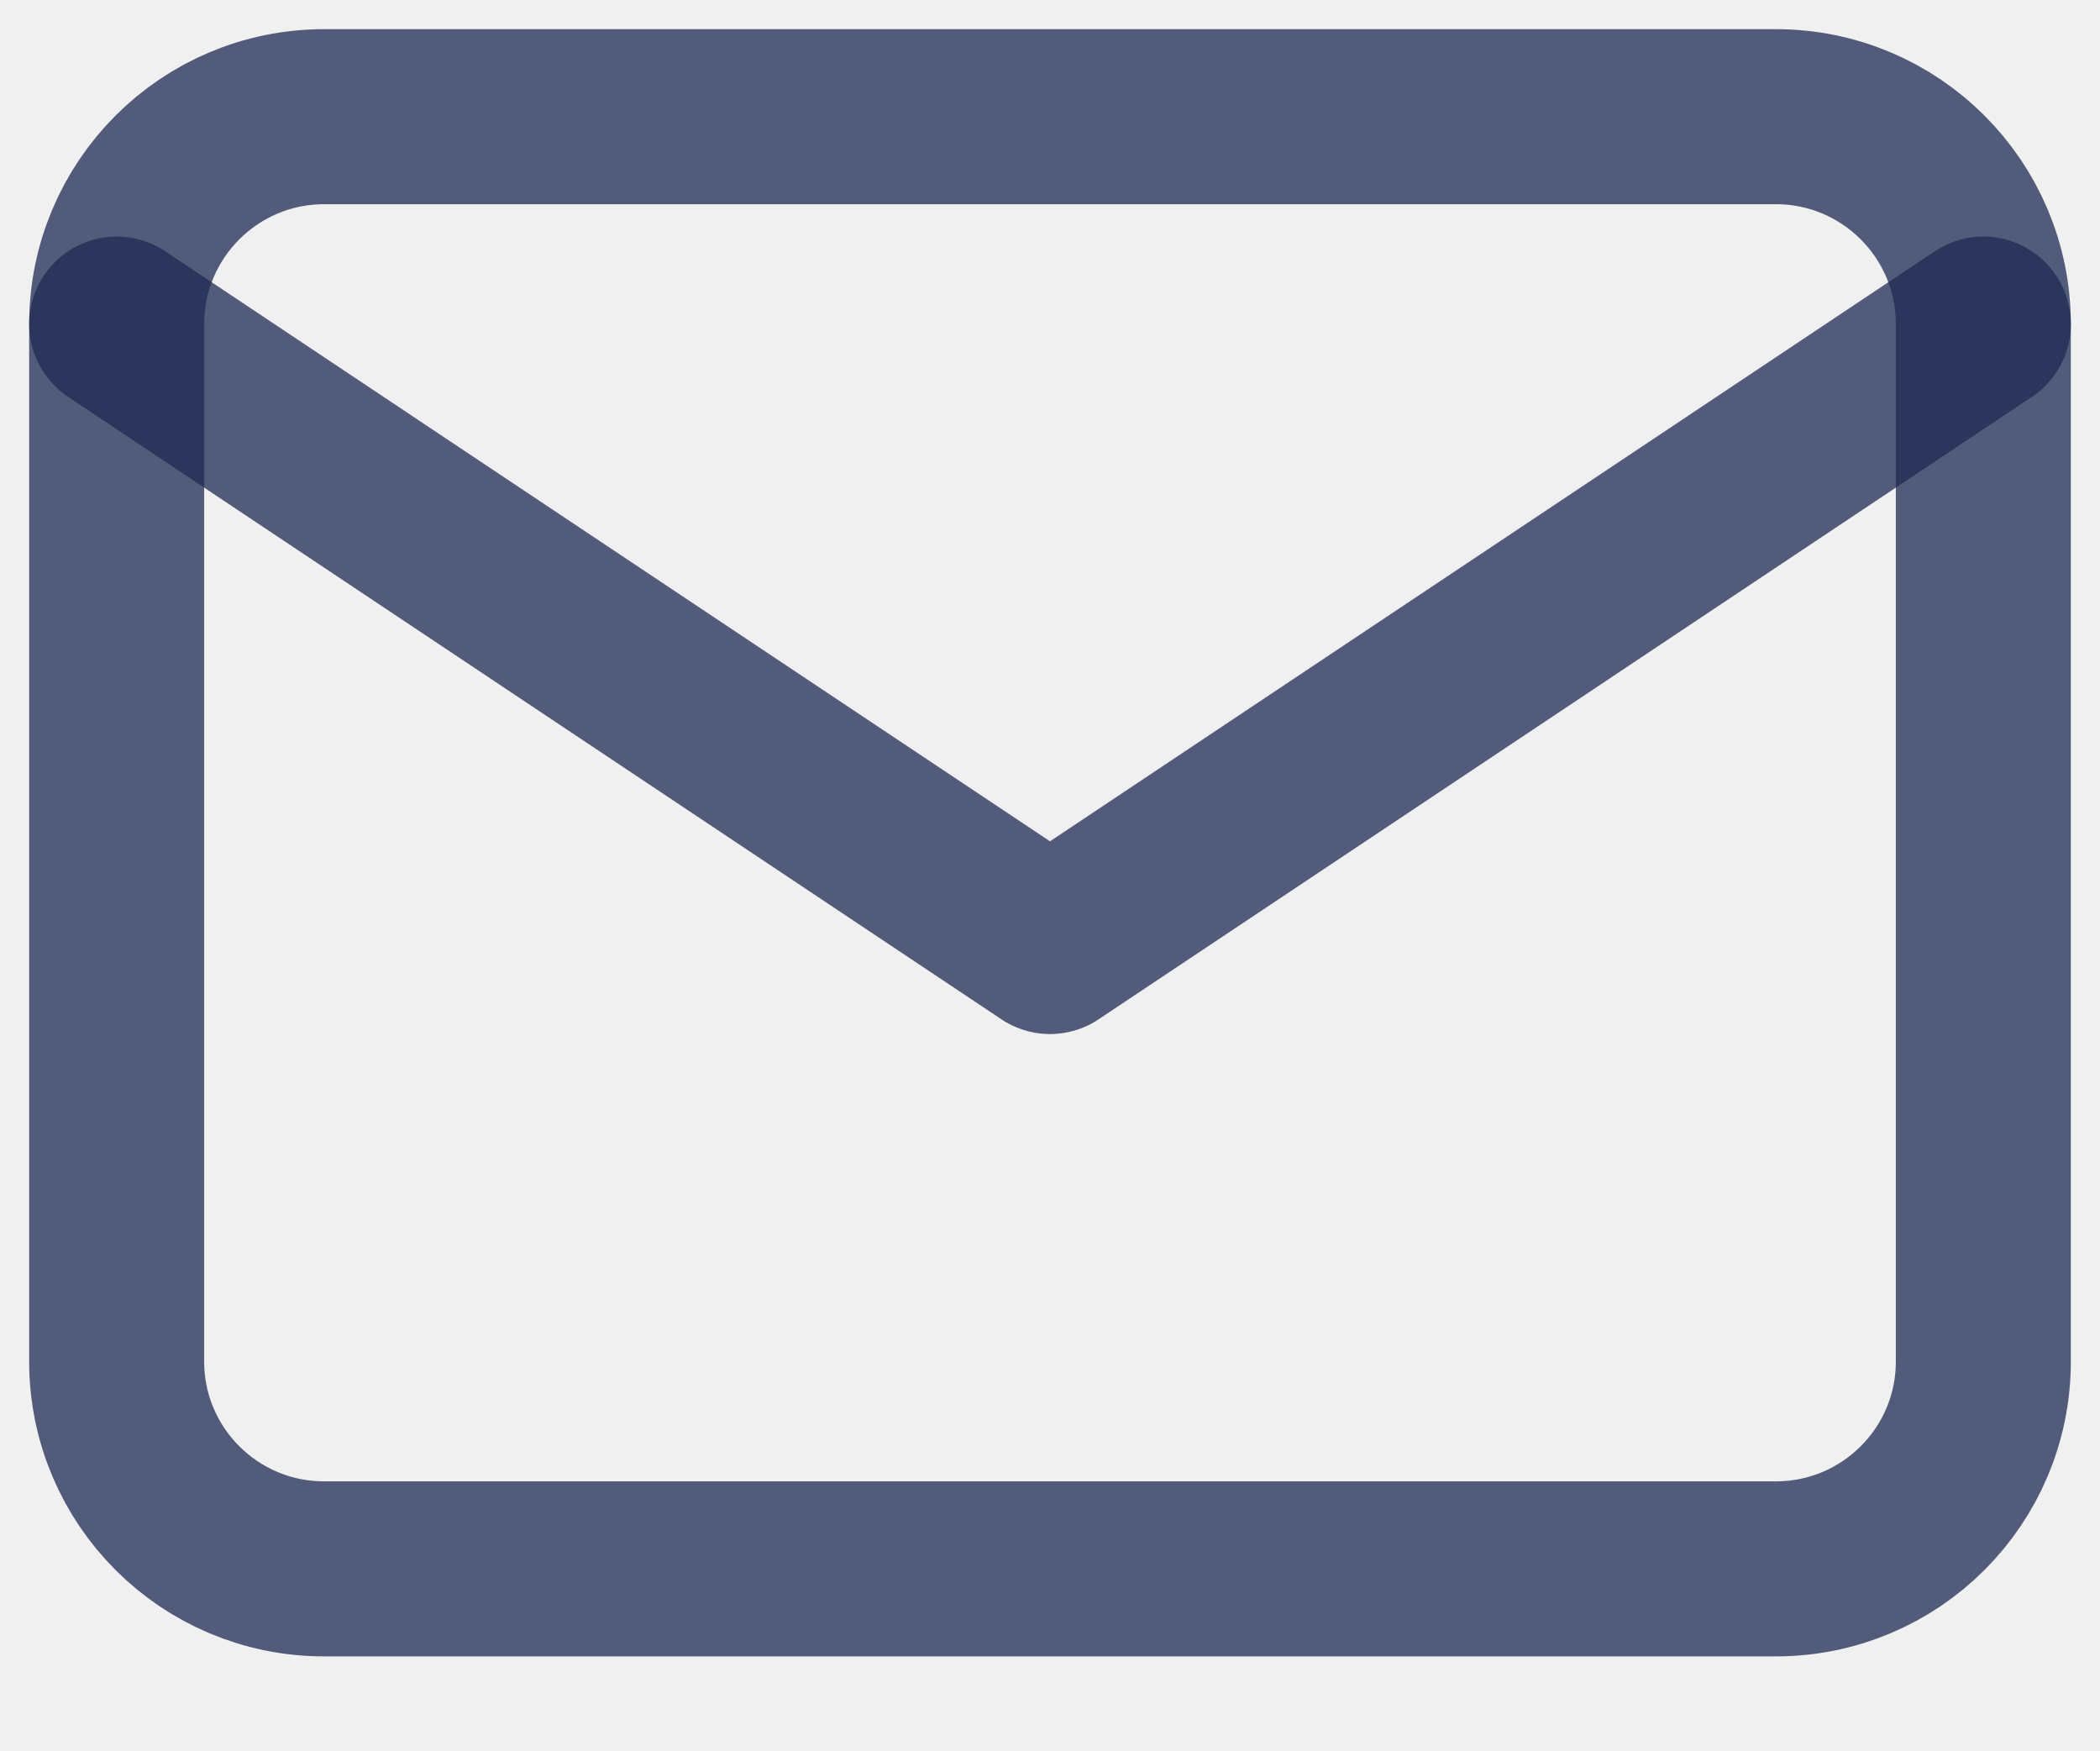
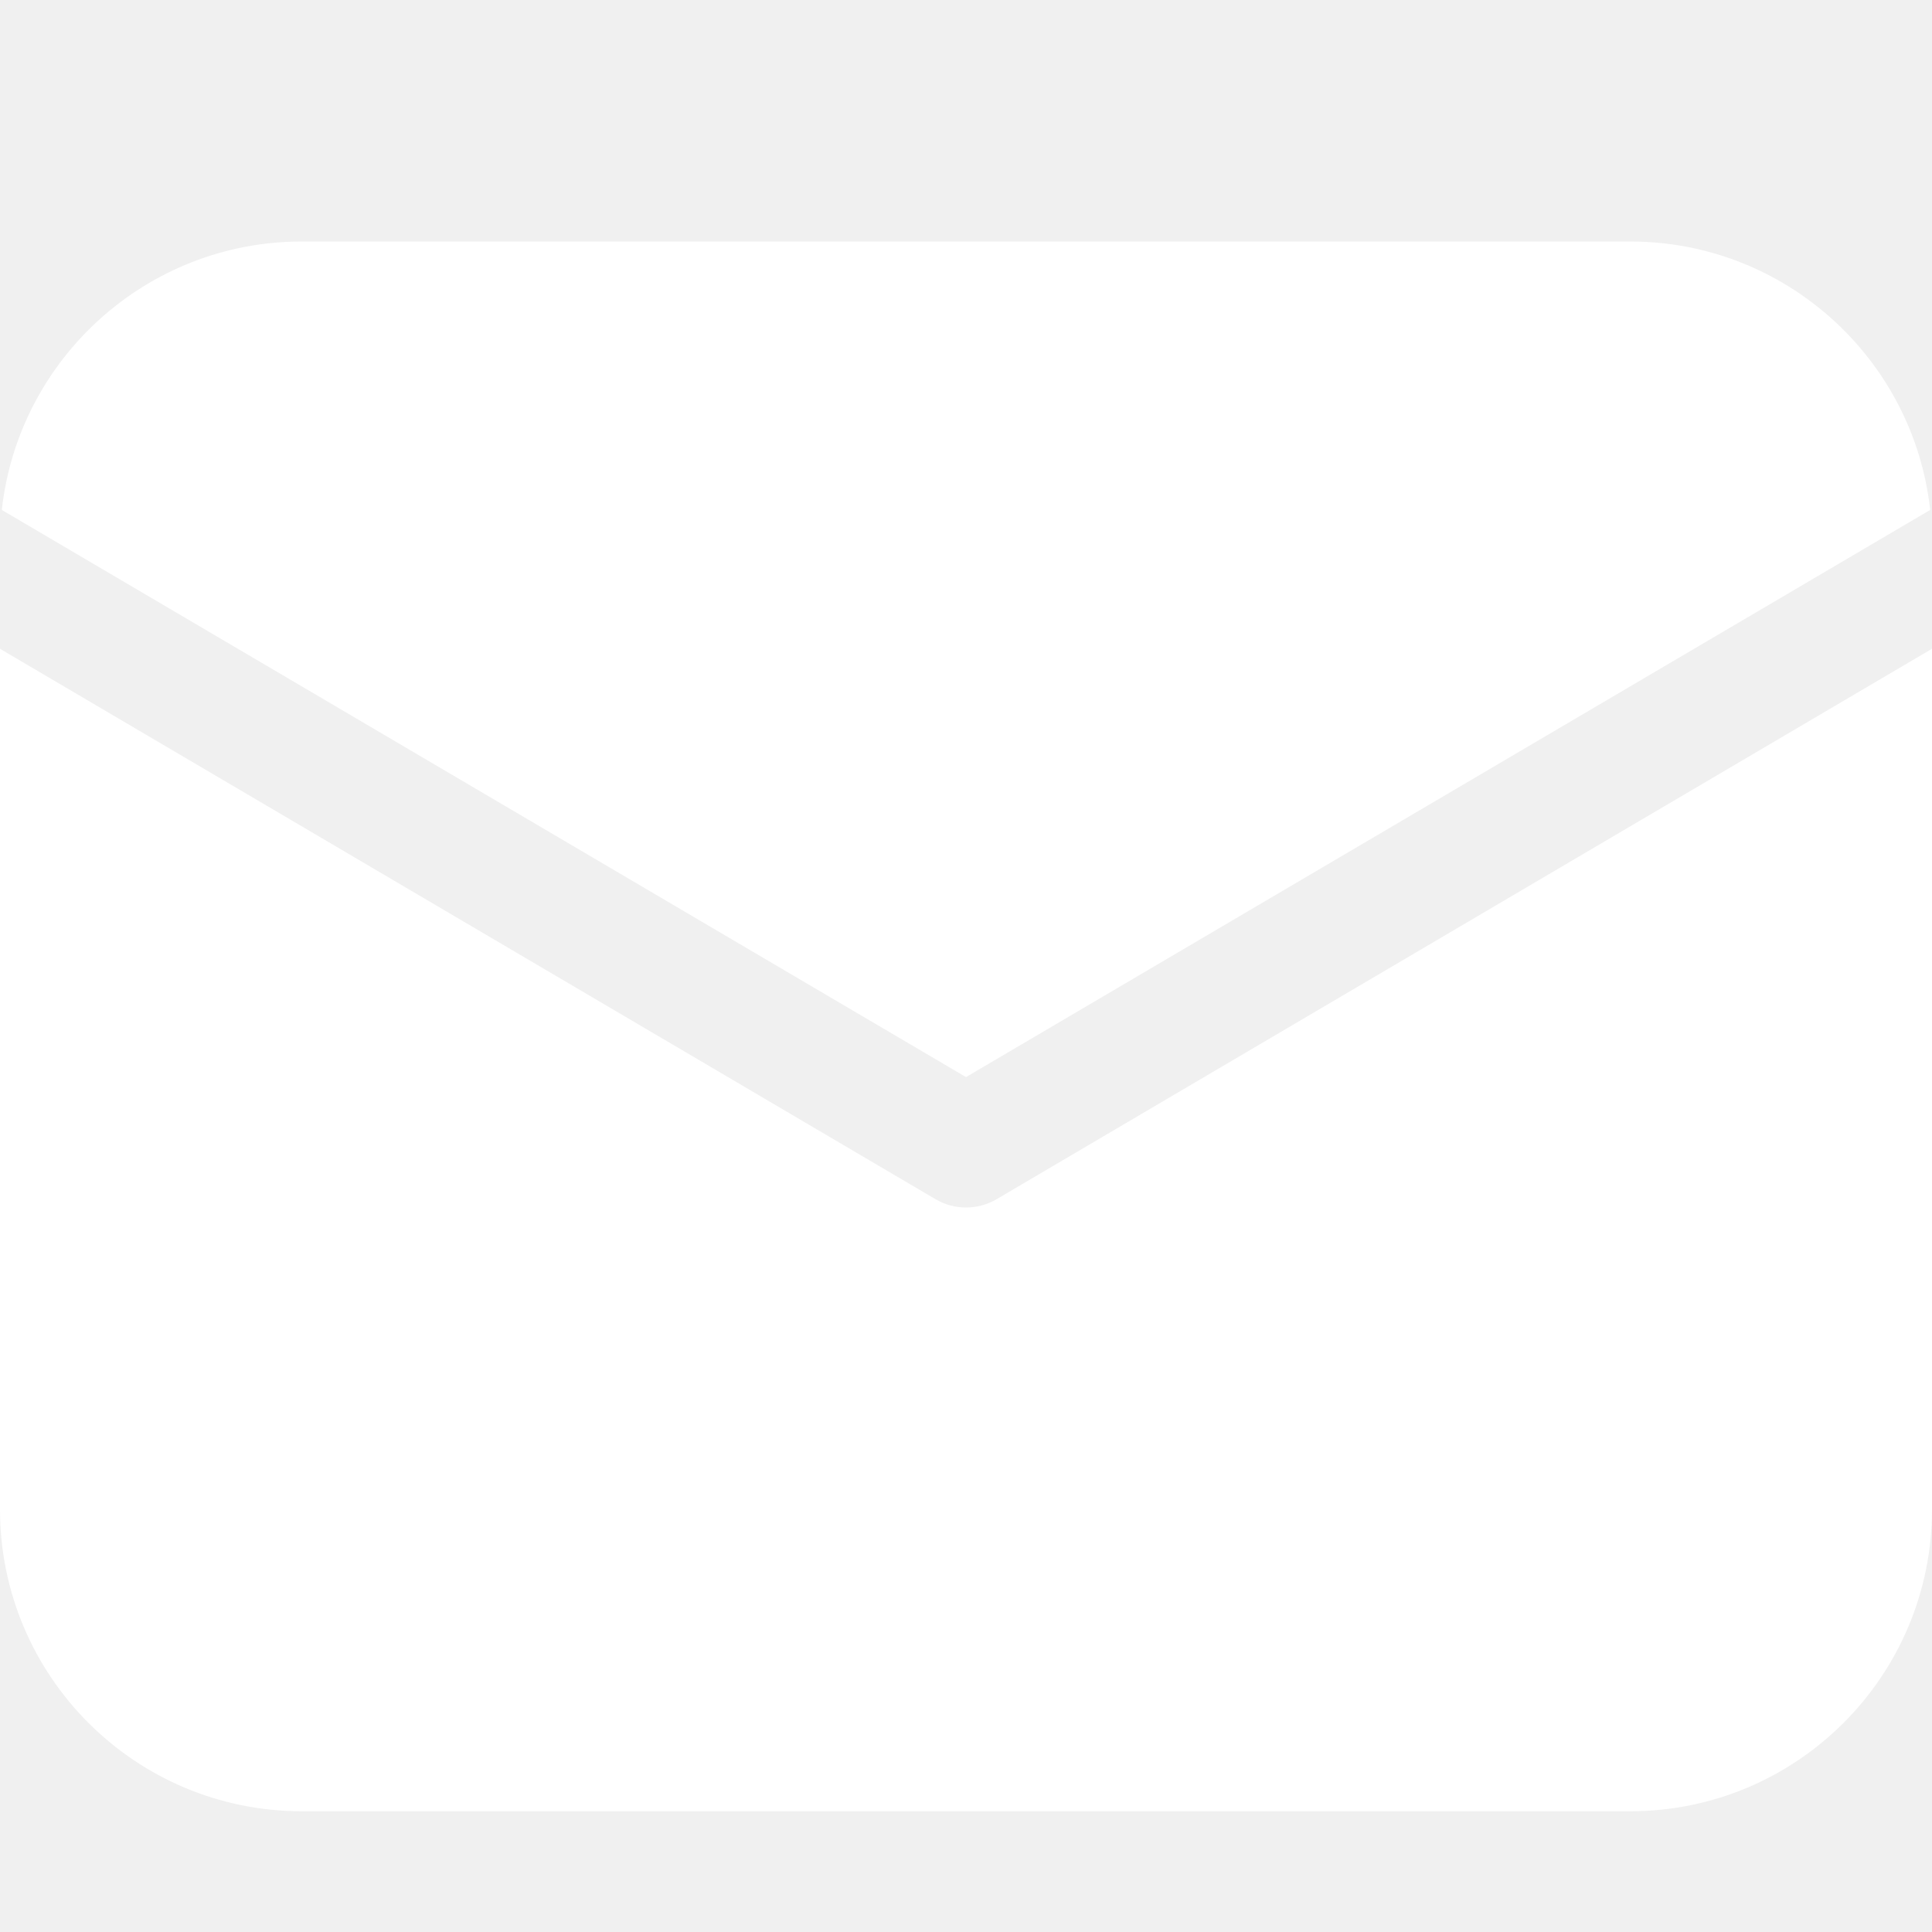
- <svg xmlns="http://www.w3.org/2000/svg" width="18" height="15" viewBox="0 0 18 15" fill="none">
-   <path d="M15.222 1H2.778C1.796 1 1 1.796 1 2.778V11.667C1 12.649 1.796 13.444 2.778 13.444H15.222C16.204 13.444 17 12.649 17 11.667V2.778C17 1.796 16.204 1 15.222 1Z" stroke="#1F2A53" stroke-opacity="0.75" stroke-width="1.5" stroke-linecap="round" stroke-linejoin="round" />
-   <path d="M1 2.777L9 8.111L17 2.777" stroke="#1F2A53" stroke-opacity="0.75" stroke-width="1.5" stroke-linecap="round" stroke-linejoin="round" />
+ <svg xmlns="http://www.w3.org/2000/svg" width="16" height="16" viewBox="0 0 16 16" fill="none">
+   <g clip-path="url(#clip0)">
+     <path d="M16 5.373V12.5C16 13.881 14.881 15 13.5 15H2.5C1.119 15 0 13.881 0 12.5V5.373L7.747 9.931C7.903 10.023 8.097 10.023 8.254 9.931L16 5.373ZM13.5 2C14.787 2 15.847 2.973 15.985 4.223L8 8.92L0.015 4.223C0.153 2.973 1.213 2 2.5 2H13.5Z" fill="white" />
+   </g>
+   <defs>
+     <clipPath id="clip0">
+       <rect width="16" height="16" fill="white" />
+     </clipPath>
+   </defs>
</svg>
